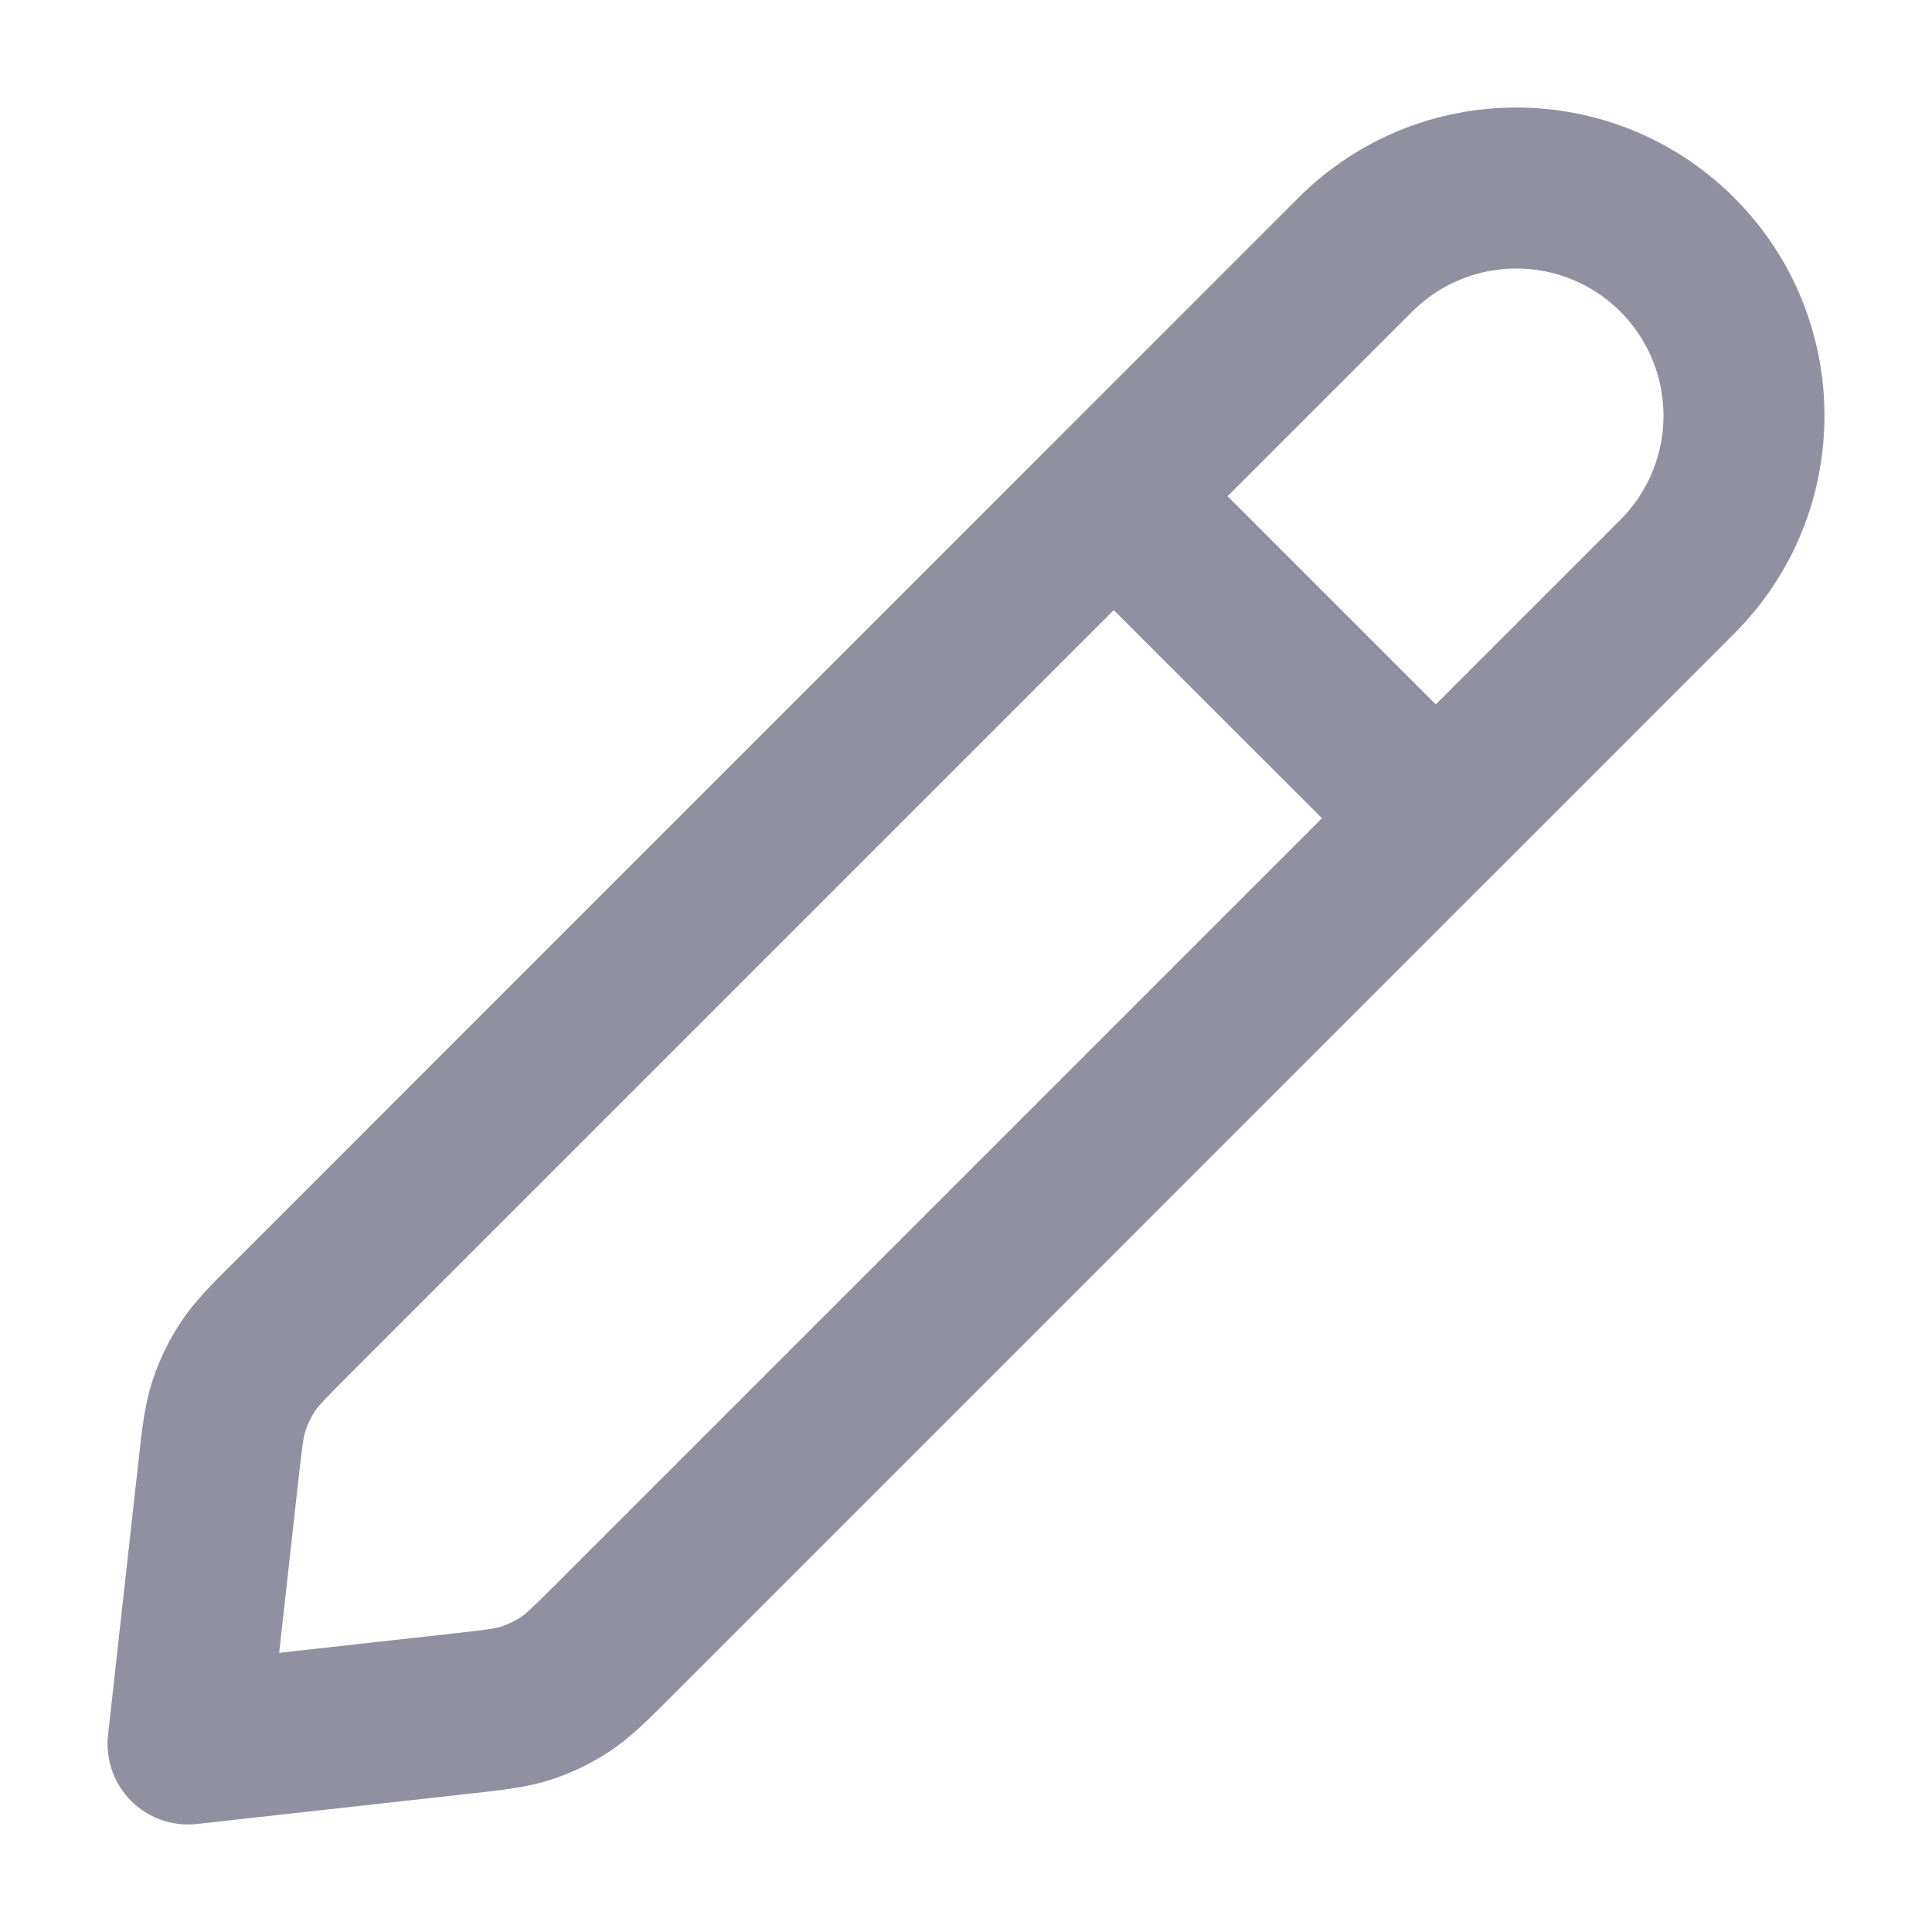
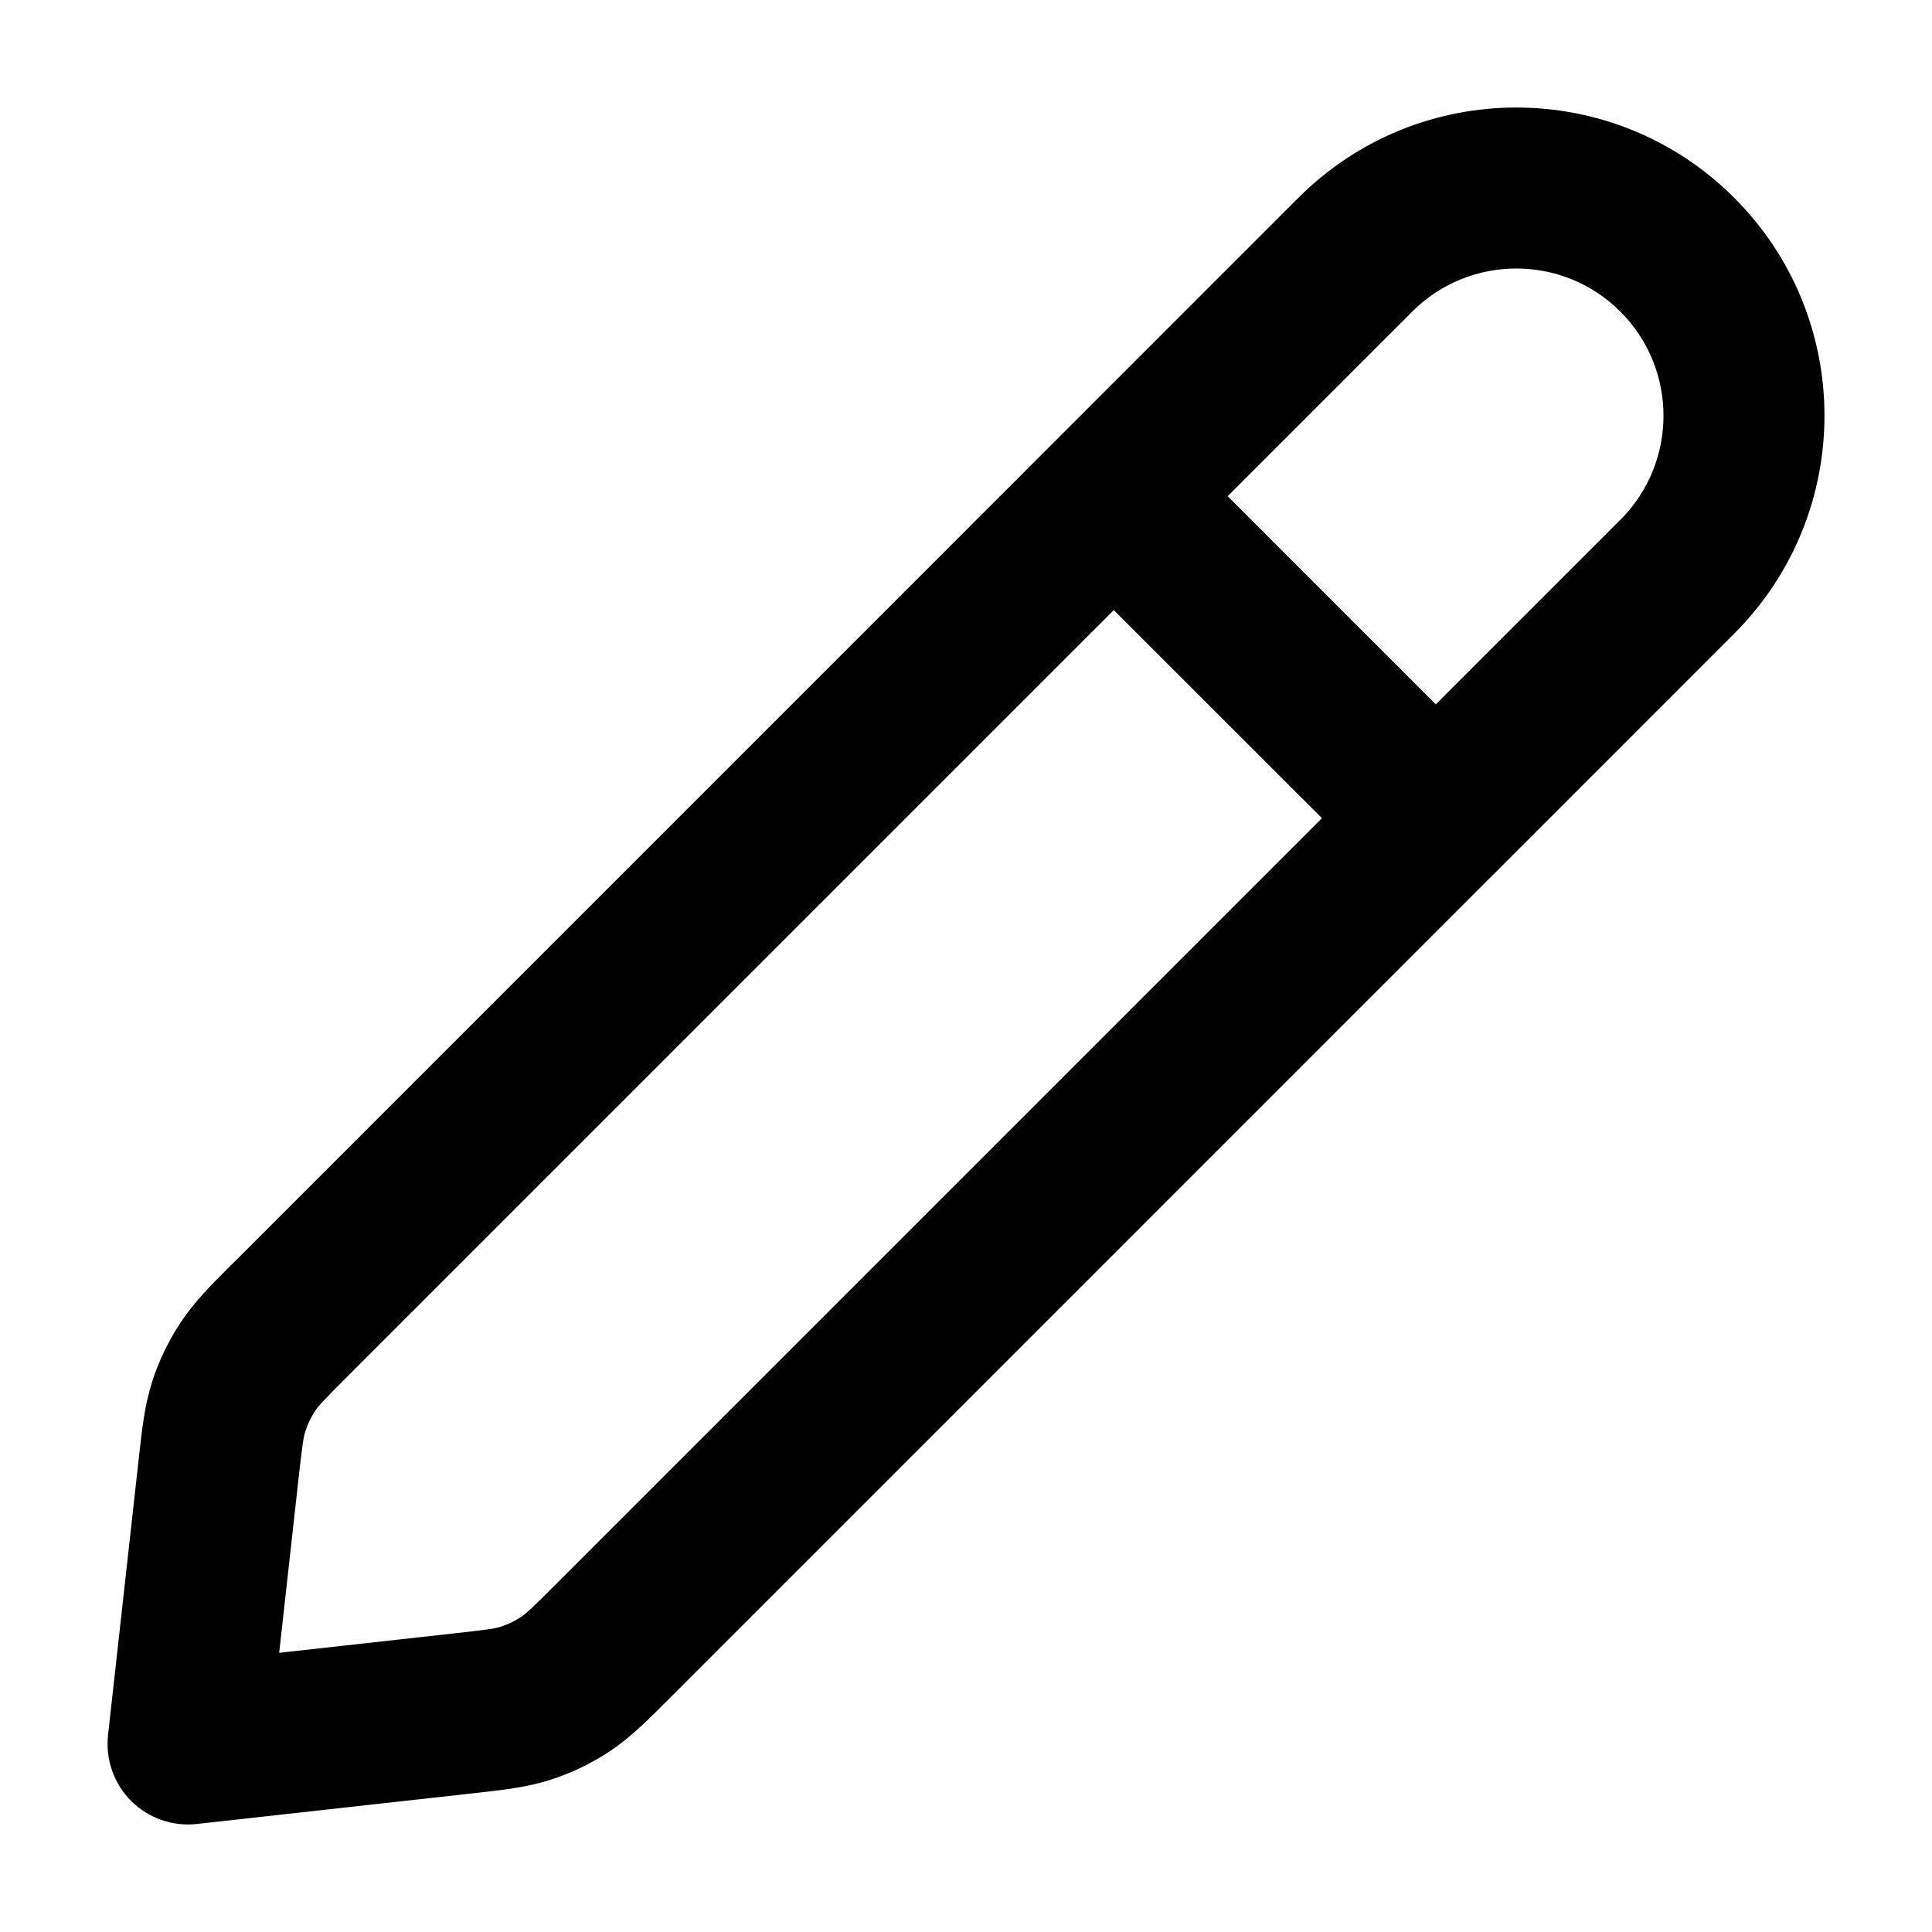
<svg xmlns="http://www.w3.org/2000/svg" width="24" height="24" viewBox="0 0 24 24" fill="none">
-   <path fill-rule="evenodd" clip-rule="evenodd" d="M16.129 2.457C17.624 0.962 20.048 0.962 21.543 2.457C23.038 3.952 23.038 6.376 21.543 7.871L18.546 10.869C18.545 10.87 18.544 10.871 18.543 10.871C18.542 10.872 18.541 10.873 18.54 10.874L8.337 21.078C8.32 21.095 8.303 21.111 8.287 21.128C8.042 21.373 7.826 21.589 7.569 21.759C7.344 21.907 7.099 22.025 6.842 22.108C6.549 22.203 6.245 22.236 5.901 22.274C5.878 22.277 5.854 22.28 5.831 22.282L2.446 22.658C2.144 22.692 1.844 22.586 1.629 22.372C1.414 22.157 1.309 21.856 1.342 21.554L1.718 18.17C1.721 18.146 1.723 18.123 1.726 18.099C1.764 17.755 1.797 17.451 1.892 17.159C1.975 16.901 2.093 16.657 2.242 16.431C2.411 16.174 2.627 15.958 2.873 15.713C2.889 15.697 2.906 15.68 2.923 15.664L16.129 2.457ZM13.836 7.579L4.337 17.078C4.014 17.4 3.954 17.467 3.911 17.532C3.862 17.607 3.823 17.689 3.795 17.774C3.771 17.849 3.756 17.937 3.706 18.39L3.468 20.532L5.61 20.294C6.063 20.244 6.152 20.23 6.226 20.206C6.312 20.178 6.393 20.139 6.468 20.089C6.534 20.046 6.6 19.986 6.923 19.663L16.422 10.164L13.836 7.579ZM17.836 8.75L15.25 6.164L17.543 3.871C18.257 3.157 19.415 3.157 20.129 3.871C20.843 4.586 20.843 5.743 20.129 6.457L17.836 8.75Z" fill="#9090A0" />
+   <path fill-rule="evenodd" clip-rule="evenodd" d="M16.129 2.457C17.624 0.962 20.048 0.962 21.543 2.457C23.038 3.952 23.038 6.376 21.543 7.871L18.546 10.869C18.545 10.87 18.544 10.871 18.543 10.871C18.542 10.872 18.541 10.873 18.54 10.874L8.337 21.078C8.32 21.095 8.303 21.111 8.287 21.128C8.042 21.373 7.826 21.589 7.569 21.759C7.344 21.907 7.099 22.025 6.842 22.108C6.549 22.203 6.245 22.236 5.901 22.274C5.878 22.277 5.854 22.28 5.831 22.282L2.446 22.658C2.144 22.692 1.844 22.586 1.629 22.372C1.414 22.157 1.309 21.856 1.342 21.554L1.718 18.17C1.721 18.146 1.723 18.123 1.726 18.099C1.764 17.755 1.797 17.451 1.892 17.159C1.975 16.901 2.093 16.657 2.242 16.431C2.411 16.174 2.627 15.958 2.873 15.713C2.889 15.697 2.906 15.68 2.923 15.664L16.129 2.457ZM13.836 7.579L4.337 17.078C4.014 17.4 3.954 17.467 3.911 17.532C3.862 17.607 3.823 17.689 3.795 17.774C3.771 17.849 3.756 17.937 3.706 18.39L3.468 20.532L5.61 20.294C6.063 20.244 6.152 20.23 6.226 20.206C6.312 20.178 6.393 20.139 6.468 20.089C6.534 20.046 6.6 19.986 6.923 19.663L16.422 10.164L13.836 7.579ZM17.836 8.75L15.25 6.164L17.543 3.871C18.257 3.157 19.415 3.157 20.129 3.871C20.843 4.586 20.843 5.743 20.129 6.457L17.836 8.75Z" fill="currentColor" />
</svg>
